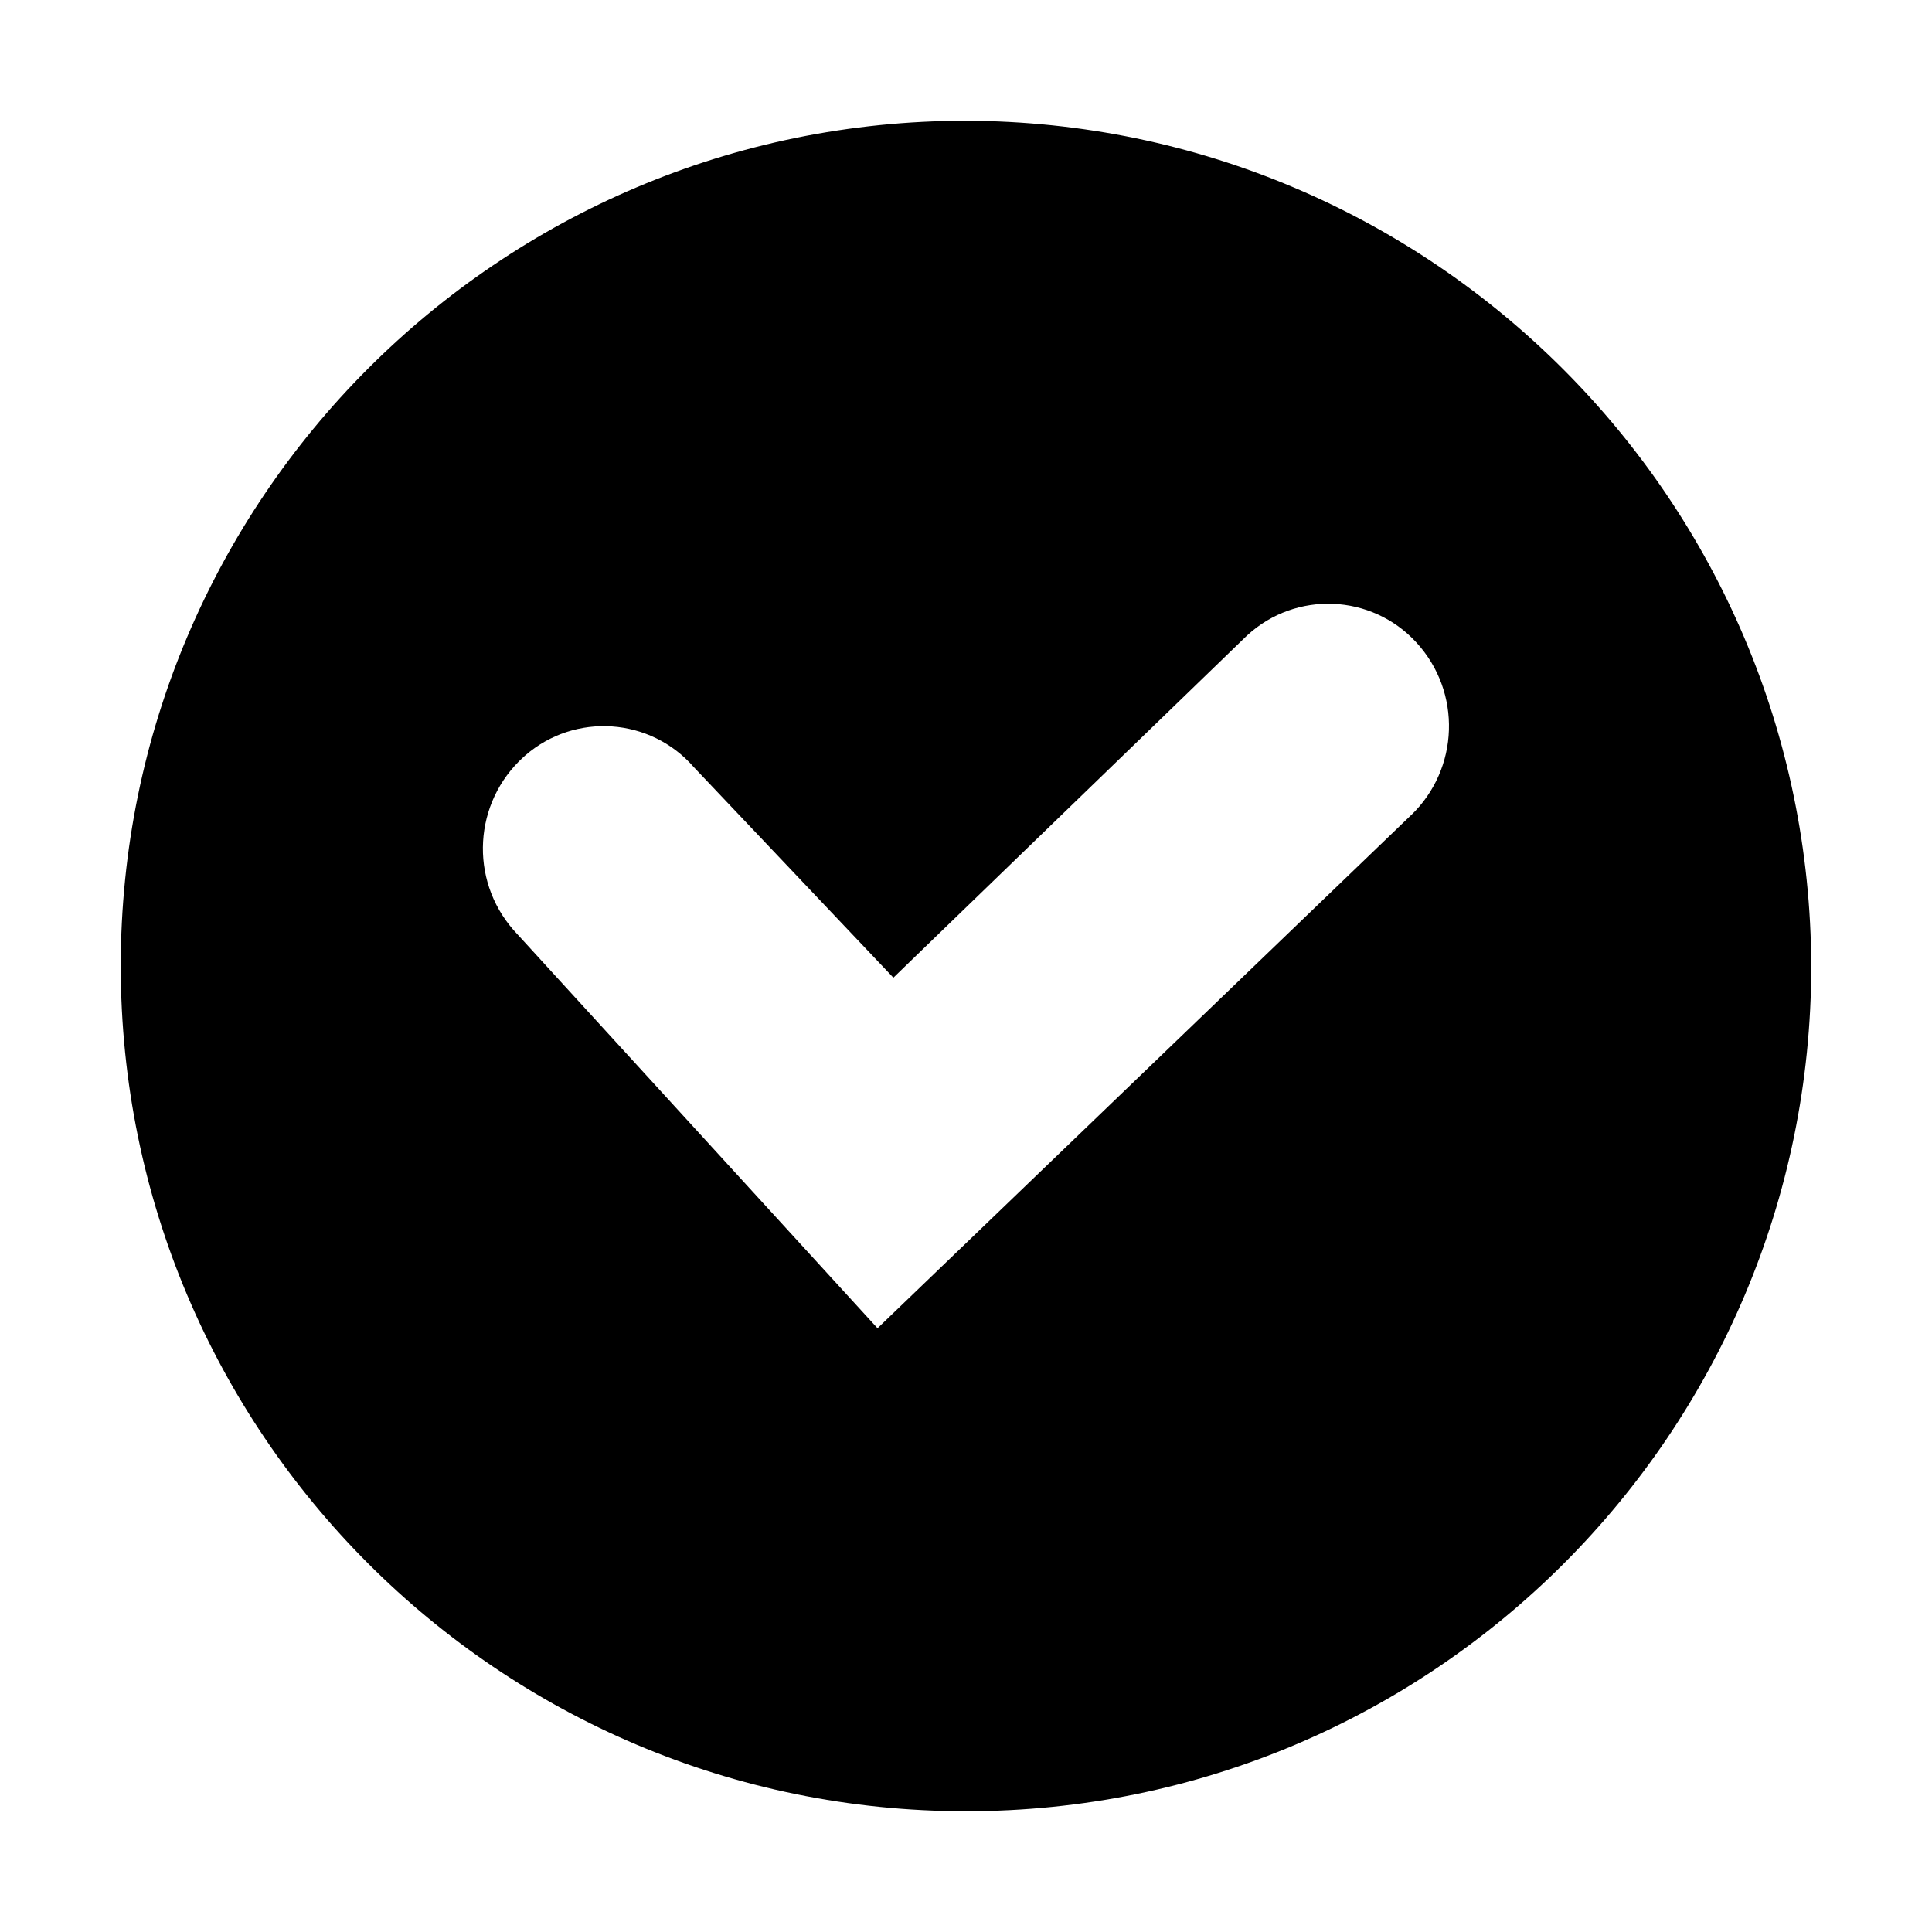
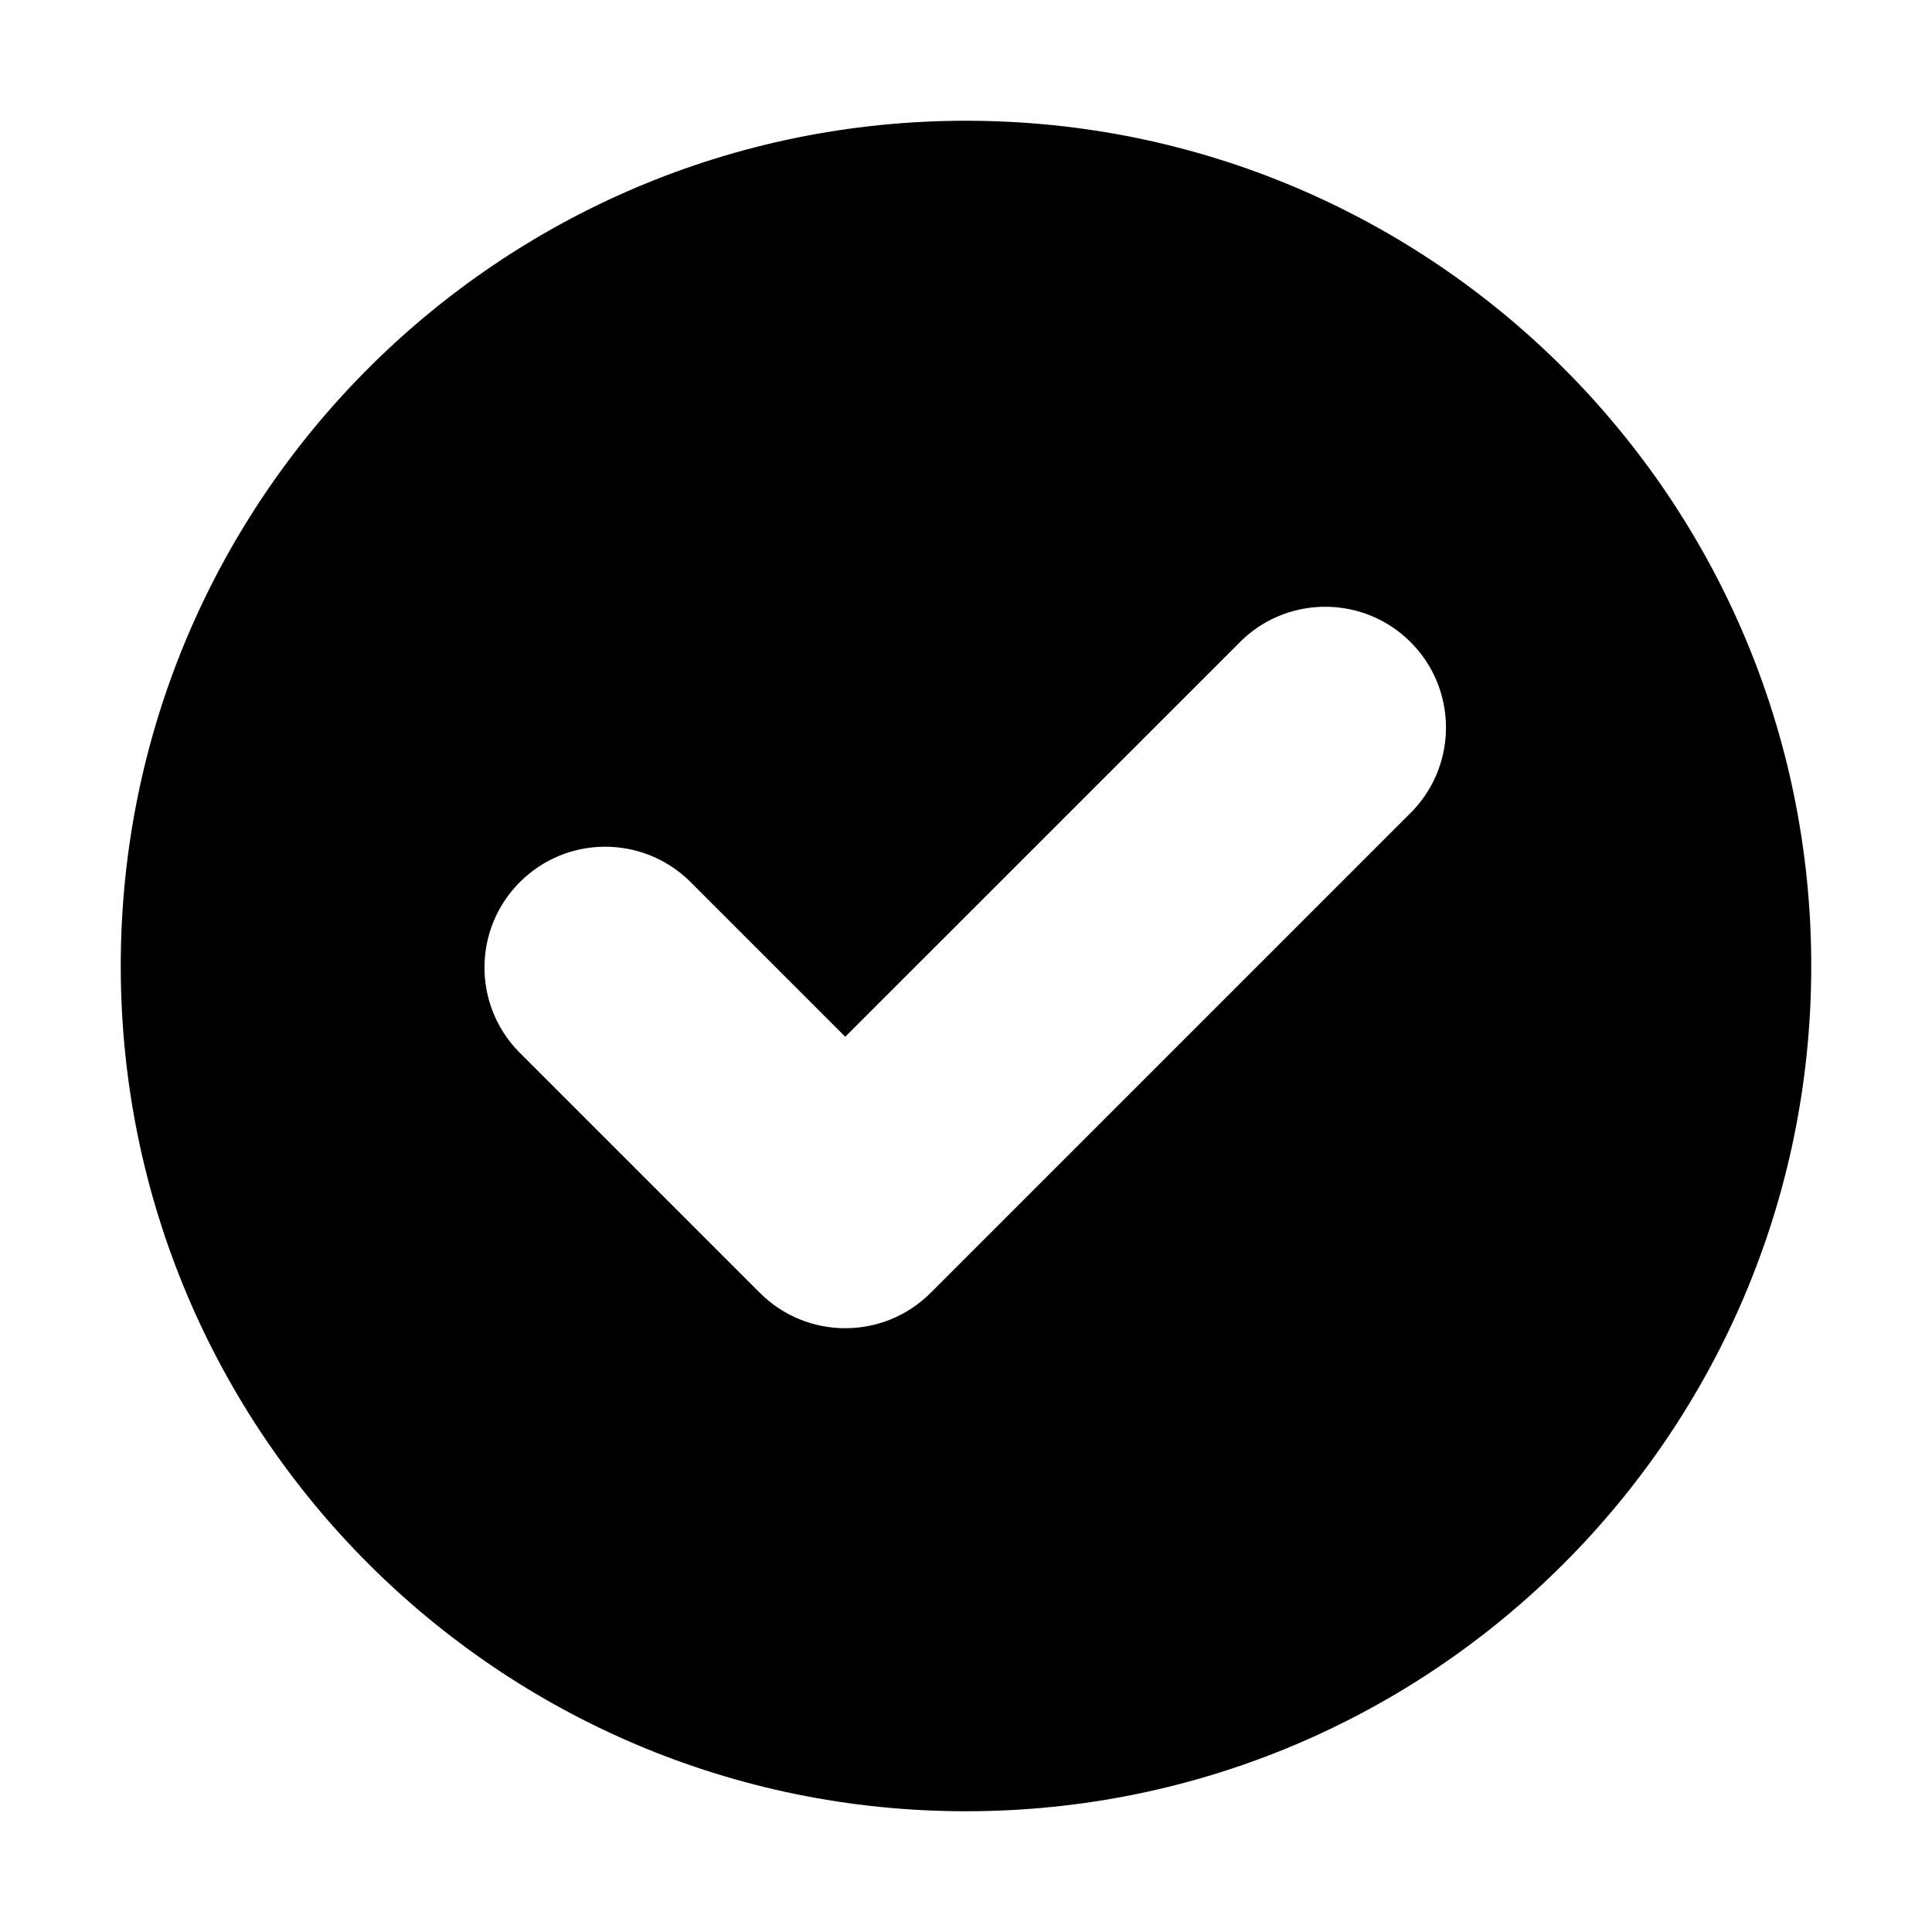
<svg xmlns="http://www.w3.org/2000/svg" viewBox="0 0 24 24">
-   <path d="M12 1.5A10.5 10.5 0 1 0 22.5 12 10.53 10.53 0 0 0 12 1.5zm5.526 8.63h-.001l-6.624 6.37-4.523-4.948a1.535 1.535 0 0 1 .124-2.147l.021-.019a1.486 1.486 0 0 1 2.097.145l2.478 2.614 4.376-4.234.02-.019a1.486 1.486 0 0 1 2.1.088 1.536 1.536 0 0 1-.068 2.15z" />
+   <path d="M12 22.5C6.201 22.5 1.5 17.799 1.5 12S6.201 1.5 12 1.5 22.5 6.201 22.5 12 17.799 22.5 12 22.5zm5.56-12.44a1.5 1.5 0 0 0-2.12-2.12l-4.94 4.939-1.94-1.94a1.5 1.5 0 0 0-2.12 2.122l3 3a1.5 1.5 0 0 0 2.12 0l6-6z" />
</svg>
